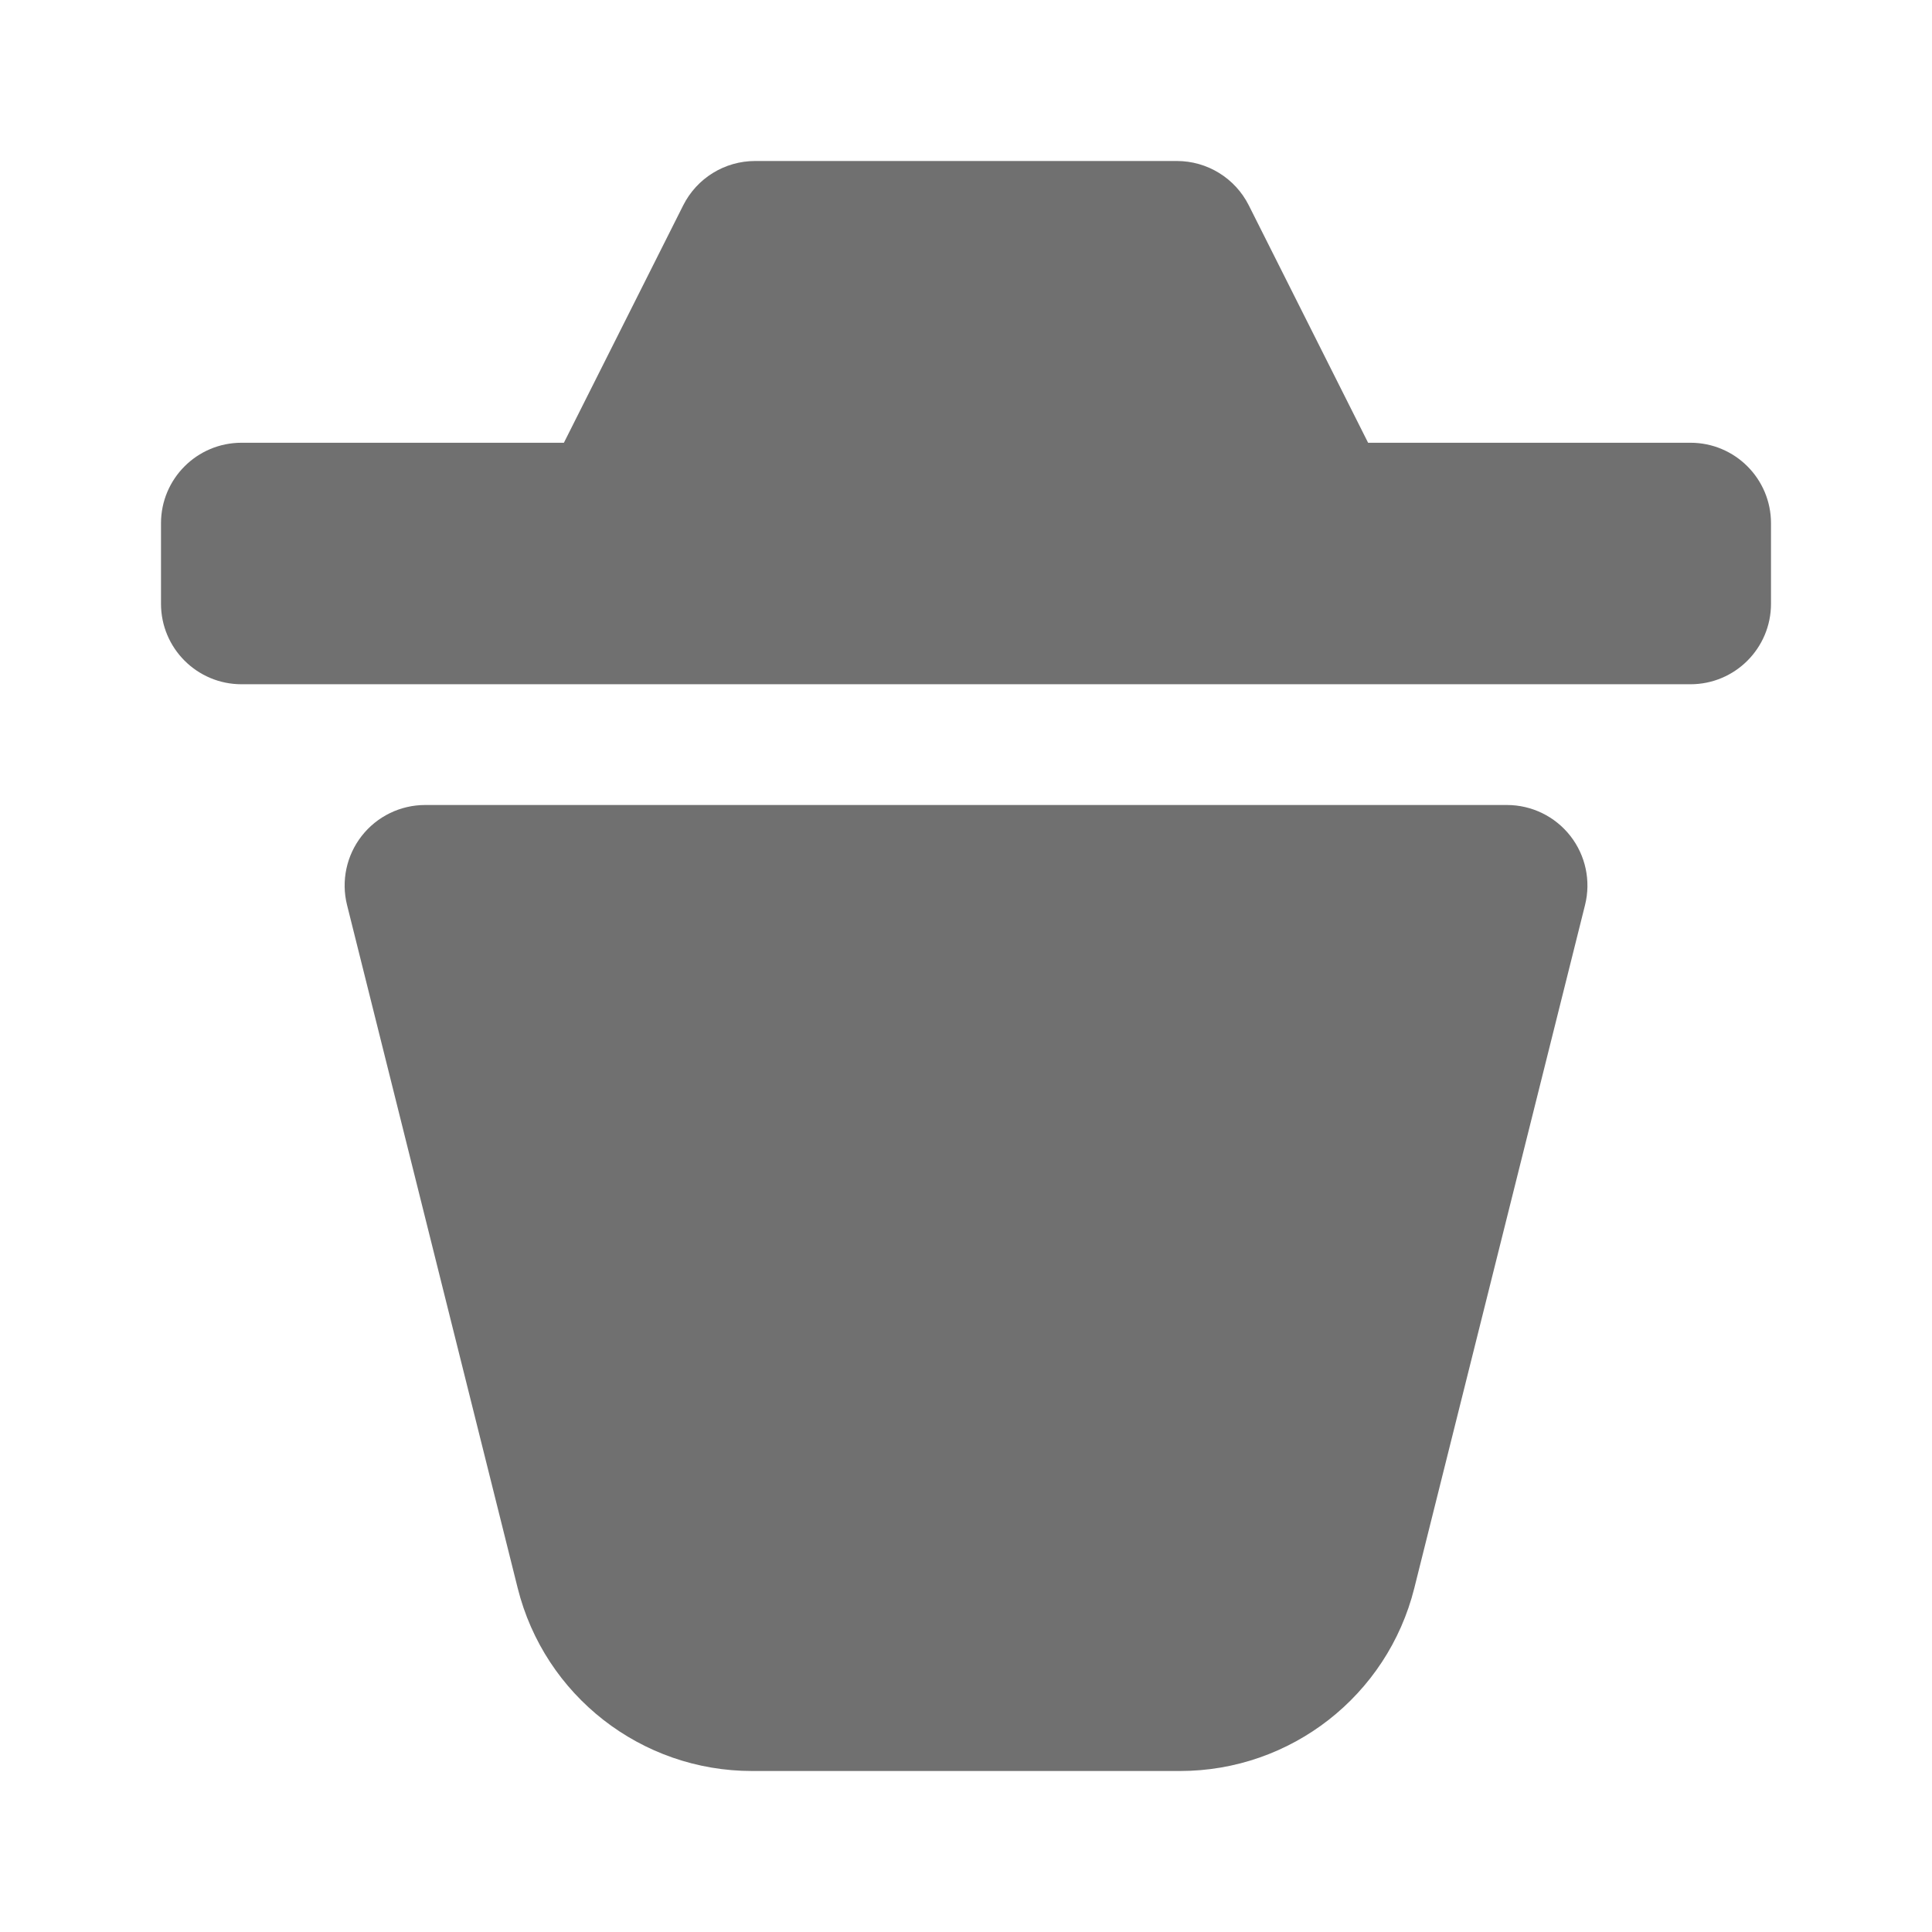
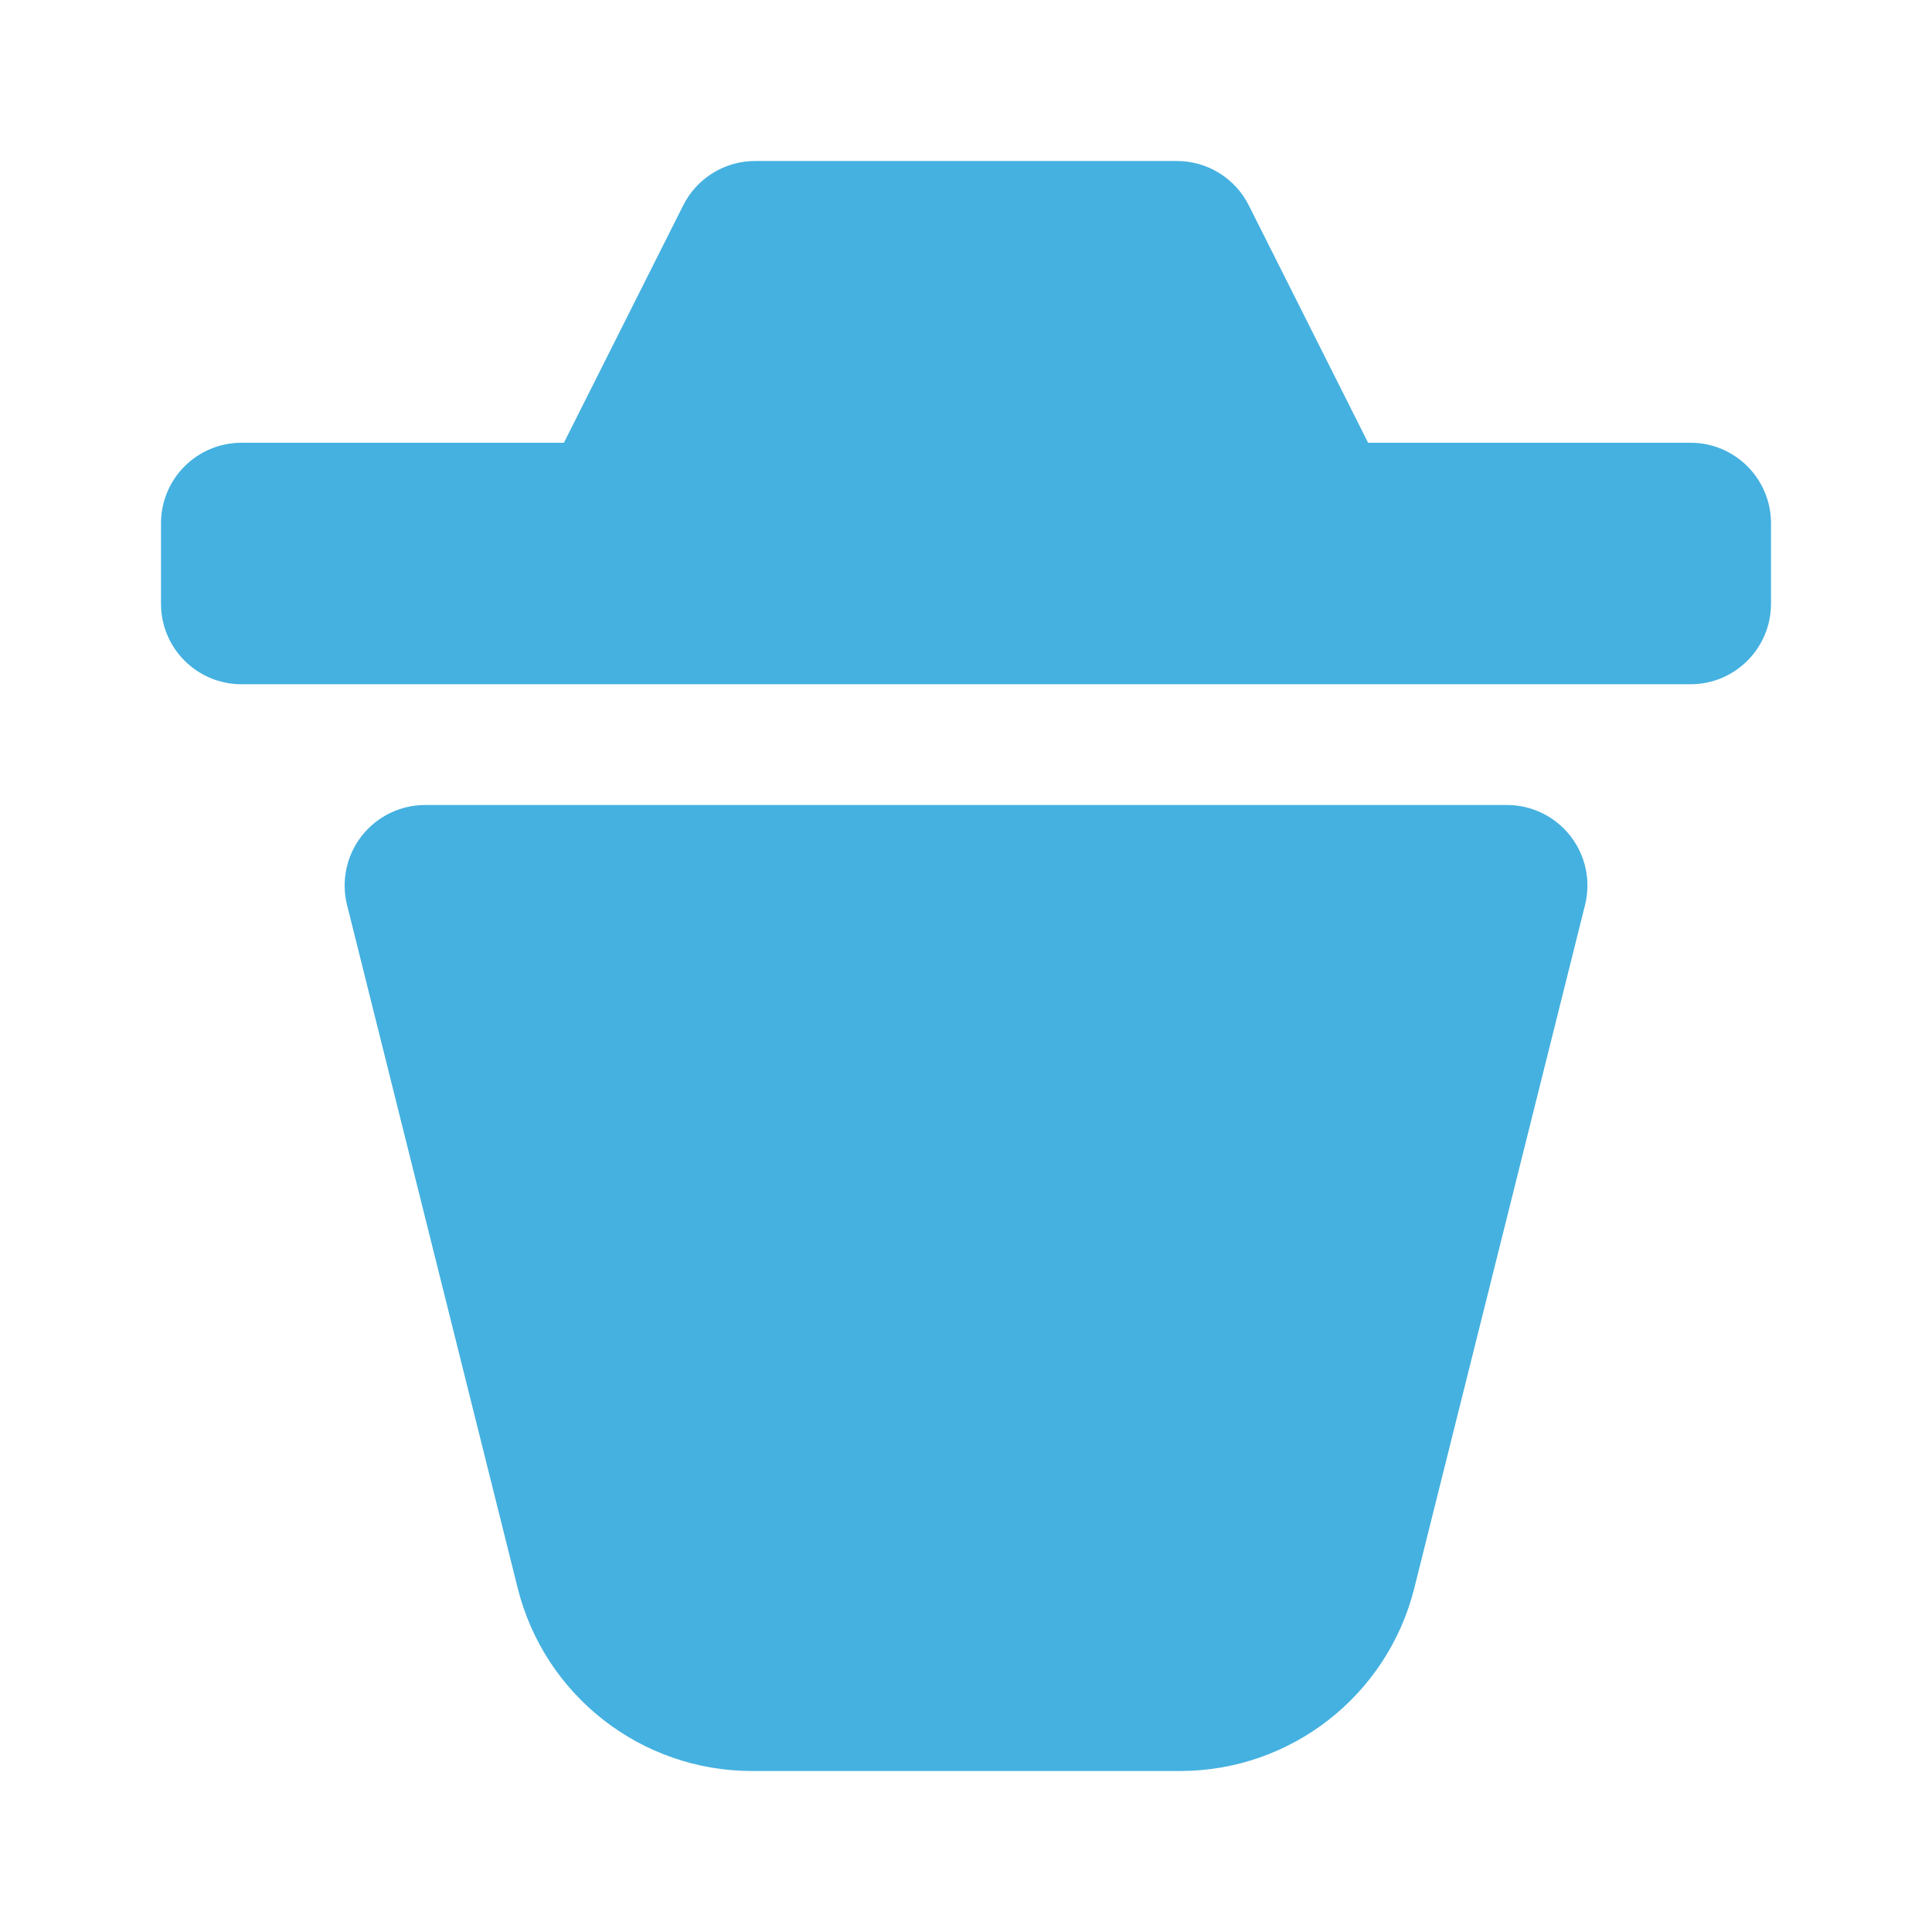
<svg xmlns="http://www.w3.org/2000/svg" t="1612171538061" class="icon" viewBox="0 0 1024 1024" version="1.1" p-id="1369" width="200" height="200">
  <defs>
    <style type="text/css" />
  </defs>
-   <path d="M400.213 85.333a42.667 42.667 0 0 0-38.101 23.509L298.88 234.667H128a42.667 42.667 0 0 0-42.667 42.667v42.667a42.667 42.667 0 0 0 42.667 42.667h768a42.667 42.667 0 0 0 42.667-42.667v-42.667a42.667 42.667 0 0 0-42.667-42.667h-170.88l-63.232-125.824A42.667 42.667 0 0 0 623.744 85.333H400.256z m233.685 149.333l-30.421-53.248A21.333 21.333 0 0 0 584.96 170.667h-145.92a21.333 21.333 0 0 0-18.517 10.752L390.101 234.667h243.797zM798.72 426.667H225.323a42.667 42.667 0 0 0-41.387 52.992l90.453 362.069A128 128 0 0 0 398.635 938.667h226.816a128 128 0 0 0 124.16-96.939l90.496-362.069A42.667 42.667 0 0 0 798.72 426.667z" p-id="1370" fill="#707070" />
+   <path d="M400.213 85.333a42.667 42.667 0 0 0-38.101 23.509L298.88 234.667H128a42.667 42.667 0 0 0-42.667 42.667v42.667a42.667 42.667 0 0 0 42.667 42.667h768a42.667 42.667 0 0 0 42.667-42.667v-42.667a42.667 42.667 0 0 0-42.667-42.667h-170.88l-63.232-125.824A42.667 42.667 0 0 0 623.744 85.333H400.256z m233.685 149.333l-30.421-53.248A21.333 21.333 0 0 0 584.96 170.667h-145.92a21.333 21.333 0 0 0-18.517 10.752L390.101 234.667h243.797zM798.72 426.667H225.323a42.667 42.667 0 0 0-41.387 52.992l90.453 362.069A128 128 0 0 0 398.635 938.667h226.816a128 128 0 0 0 124.16-96.939l90.496-362.069A42.667 42.667 0 0 0 798.72 426.667z" p-id="1370" fill="#45b1e0" />
</svg>
